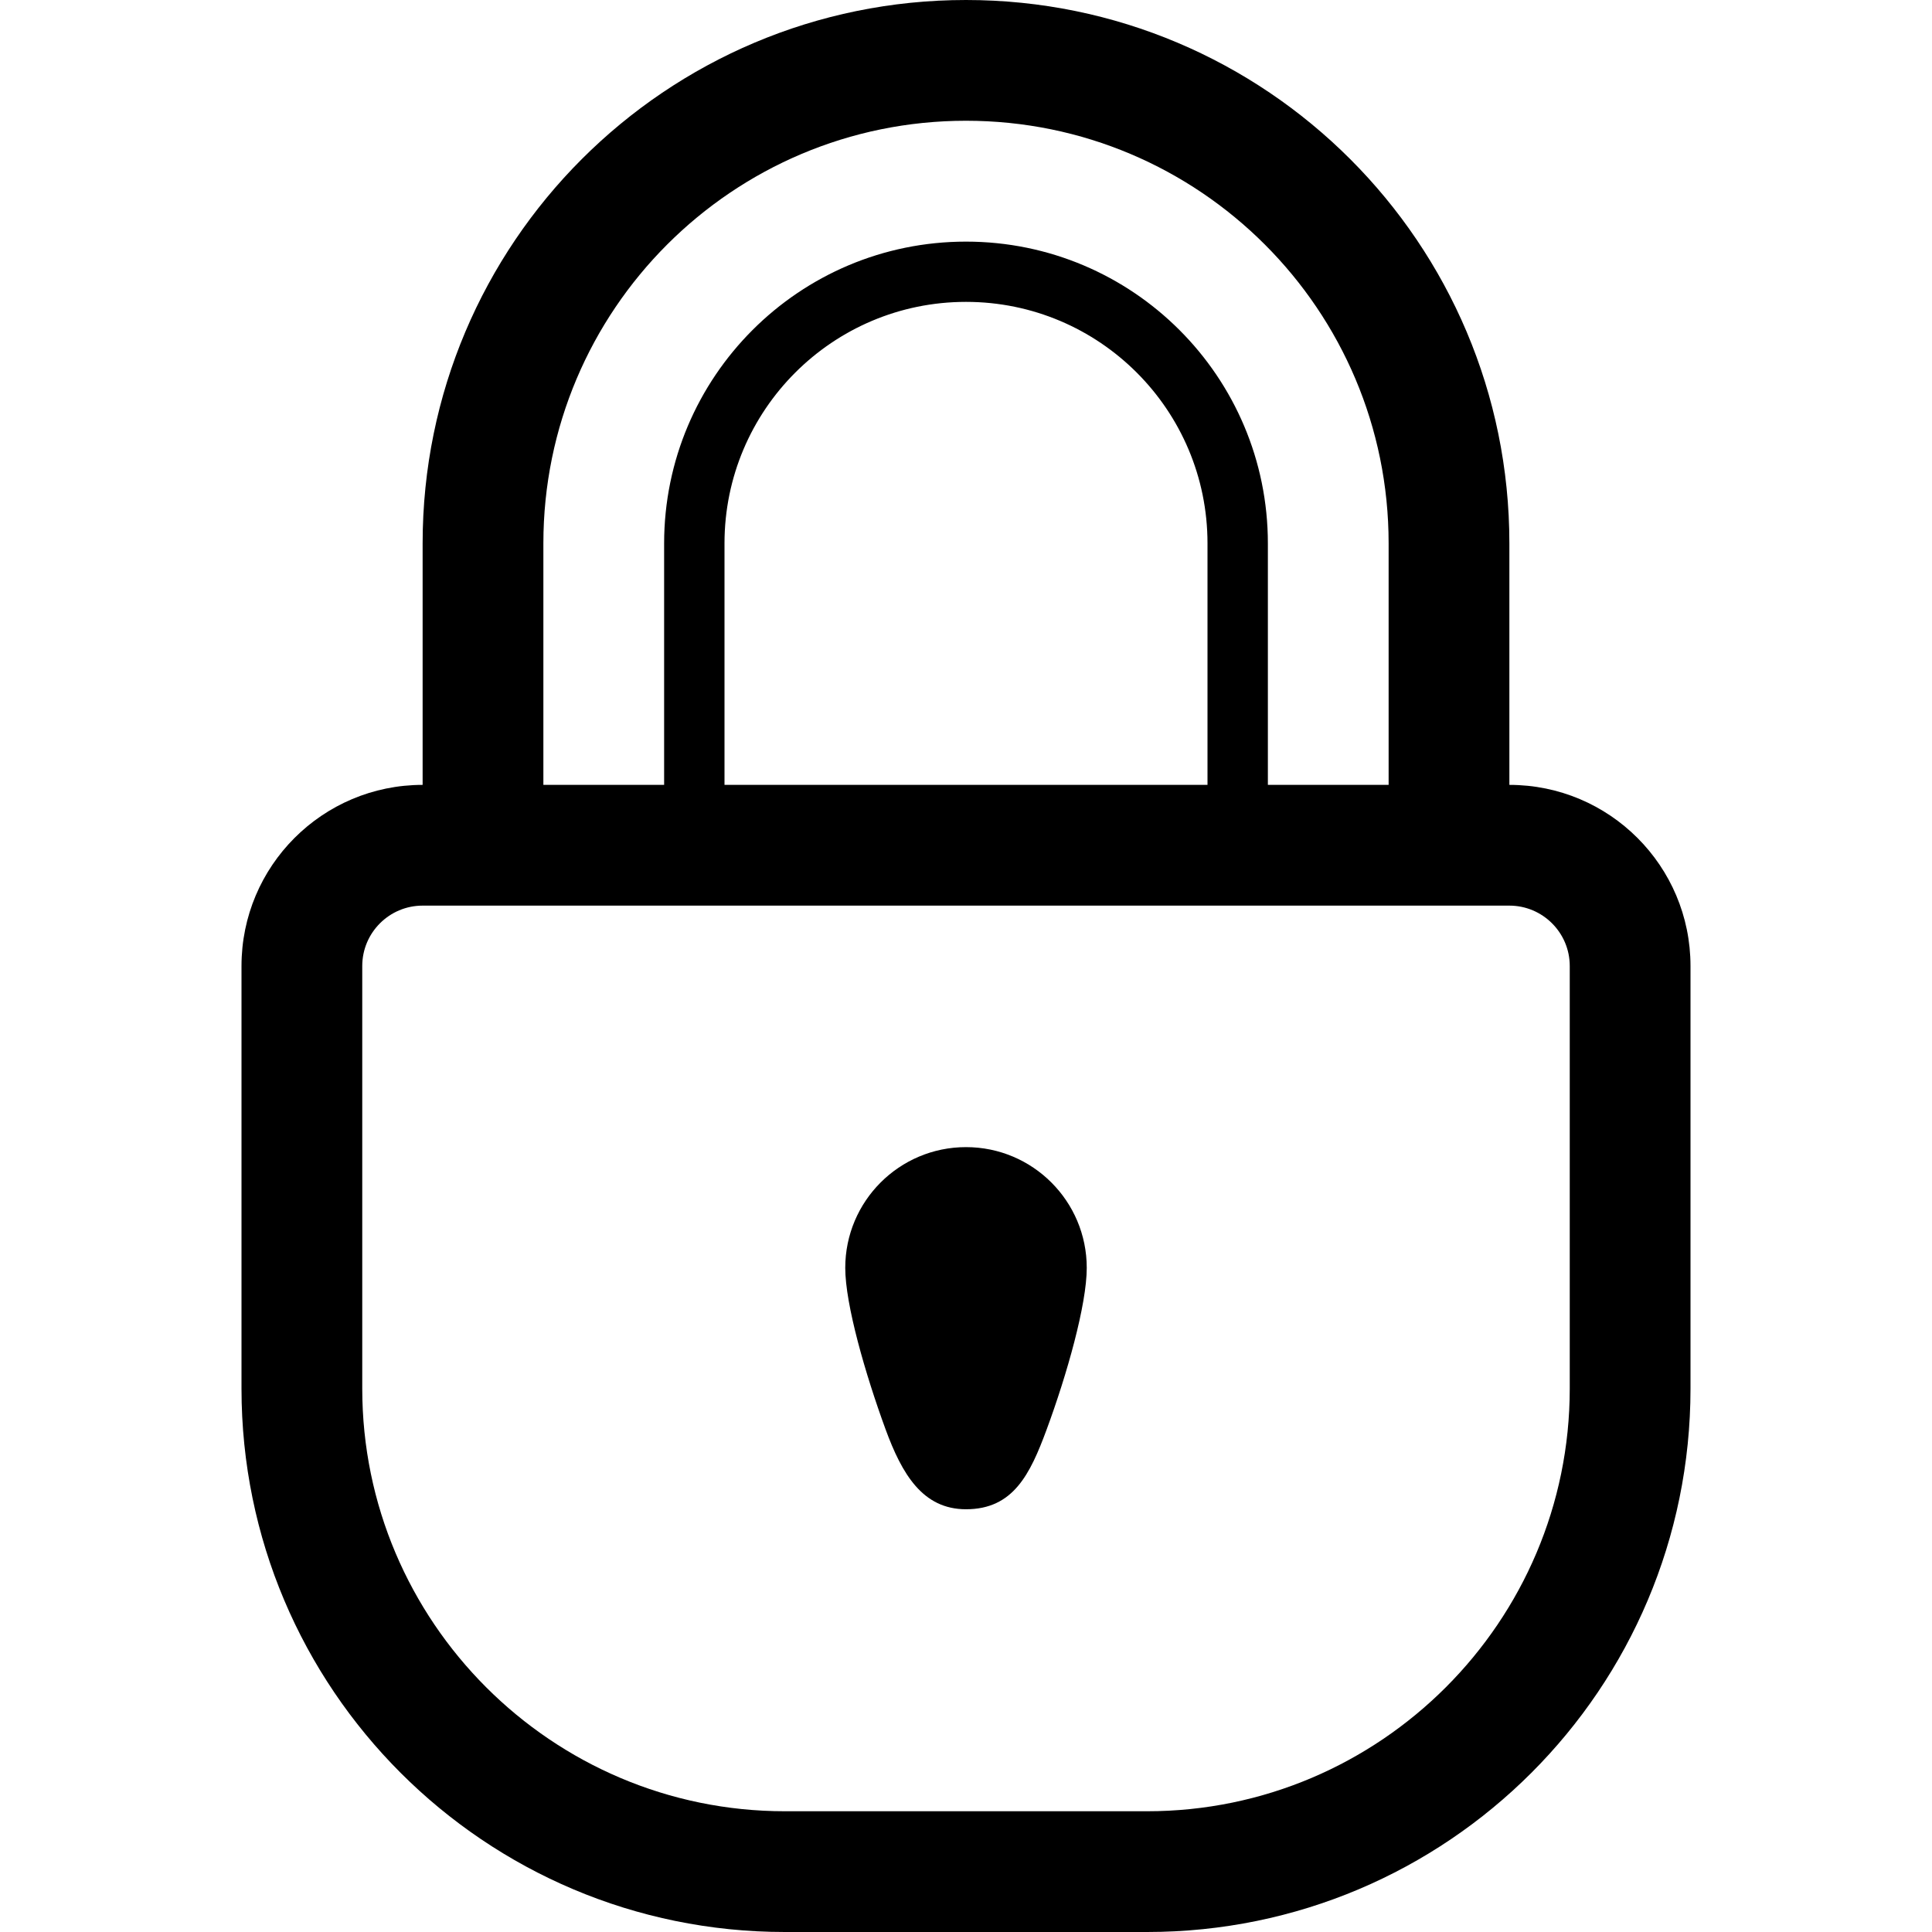
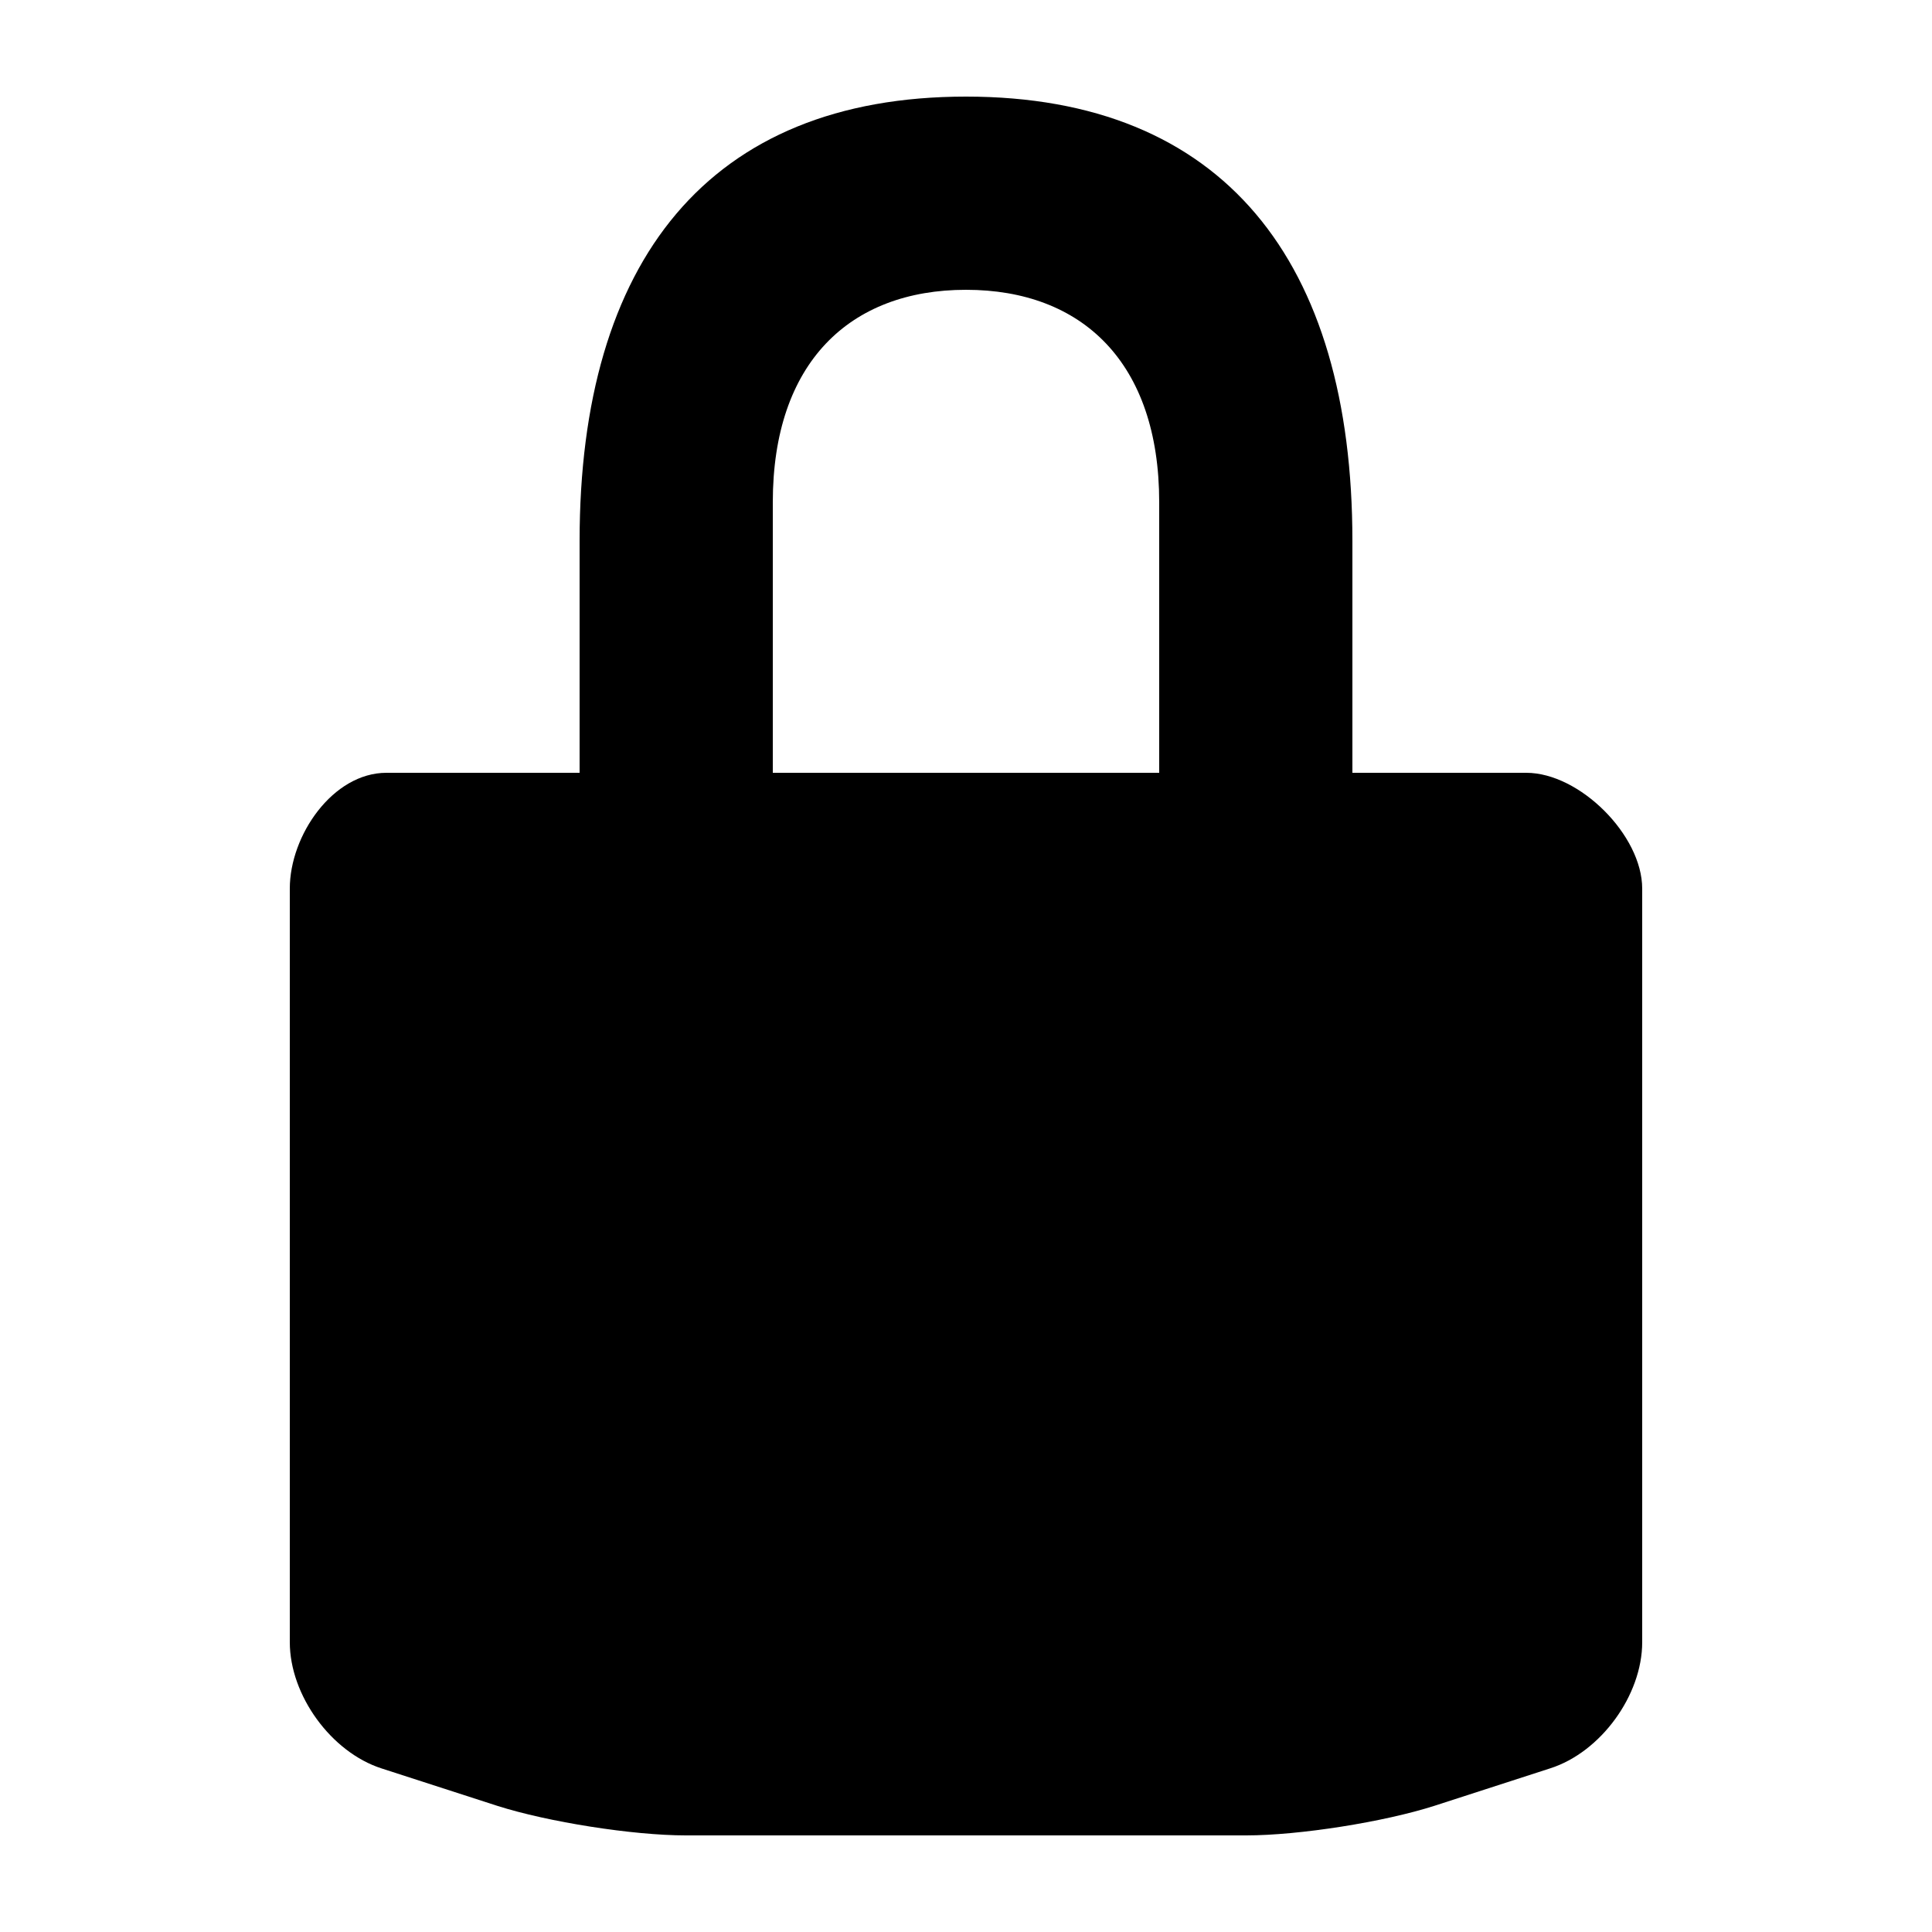
- <svg xmlns="http://www.w3.org/2000/svg" version="1.1" width="32" height="32" viewBox="0 0 32 32">
-   <path d="M25 13v-4c0-4.971-4.029-9-9-9s-9 4.029-9 9v4c-1.657 0-3 1.343-3 3v7c0 4.971 4.029 9 9 9h6c4.971 0 9-4.029 9-9v-7c0-1.658-1.344-3-3-3zM9 9c0-3.866 3.134-7 7-7s7 3.134 7 7v4h-2v-3.998c0-2.762-2.238-5-5-5s-5 2.238-5 5v3.998h-2v-4zM20 9v4h-8v-4c0-2.209 1.791-4 4-4s4 1.791 4 4zM26 19v4c0 3.859-3.141 7-7 7h-6c-3.859 0-7-3.141-7-7v-7c0-0.552 0.448-1 1-1 0.667 0 1.333 0 2 0h14c0.666 0 1.332 0 2 0 0.551 0 1 0.448 1 1v3zM16 19c1.104 0 2 0.895 2 2 0 0.609-0.328 1.768-0.666 2.682-0.273 0.738-0.552 1.316-1.334 1.316-0.719 0-1.061-0.584-1.333-1.326-0.334-0.912-0.667-2.065-0.667-2.672 0-1.105 0.896-2 2-2z" />
+ <svg xmlns="http://www.w3.org/2000/svg" version="1.1" width="20" height="20" viewBox="0 0 20 20">
+   <path d="M15.8 8h-1.8v-2.4c0-2.897-1.335-4.6-4-4.6s-4 1.703-4 4.6v2.4h-2c-0.553 0-1 0.646-1 1.199v7.801c0 0.549 0.428 1.139 0.951 1.307l1.197 0.387c0.524 0.167 1.402 0.306 1.952 0.306h5.8c0.549 0 1.428-0.139 1.951-0.307l1.196-0.387c0.524-0.167 0.953-0.757 0.953-1.306v-7.801c0-0.553-0.648-1.199-1.2-1.199zM12 8h-4v-2.801c0-1.445 0.797-2.199 2-2.199s2 0.754 2 2.199v2.801z" />
</svg>
